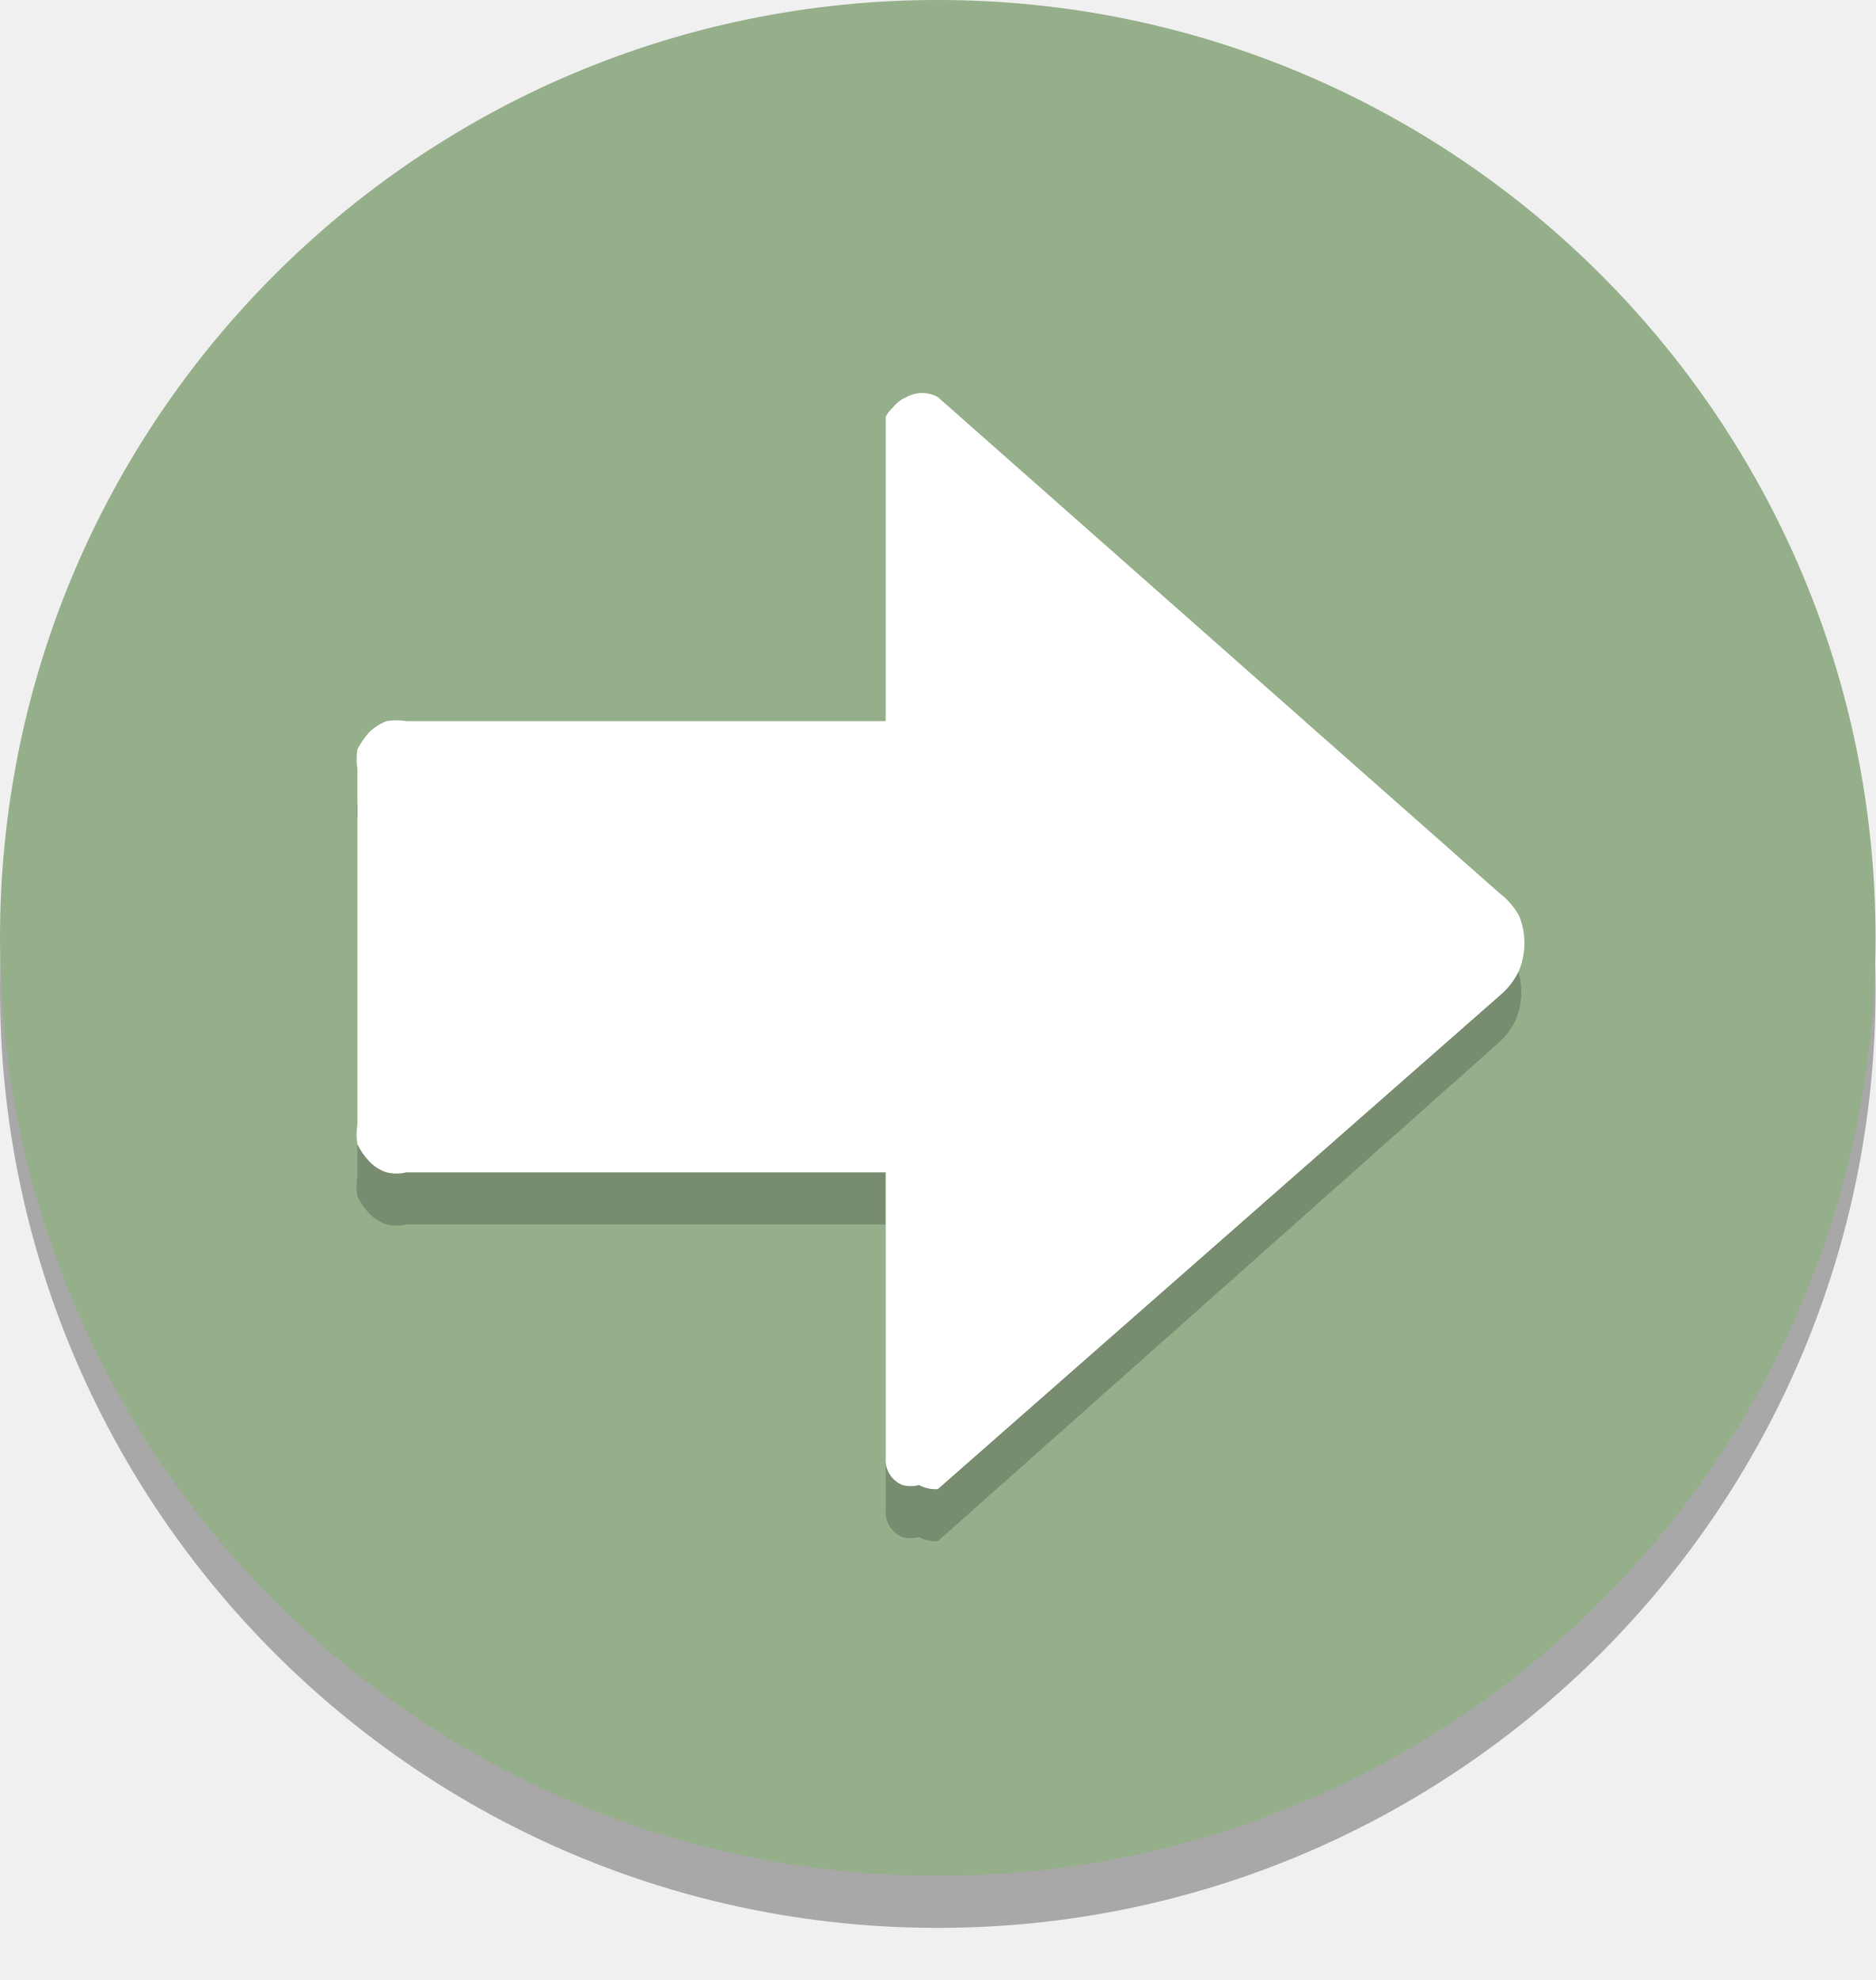
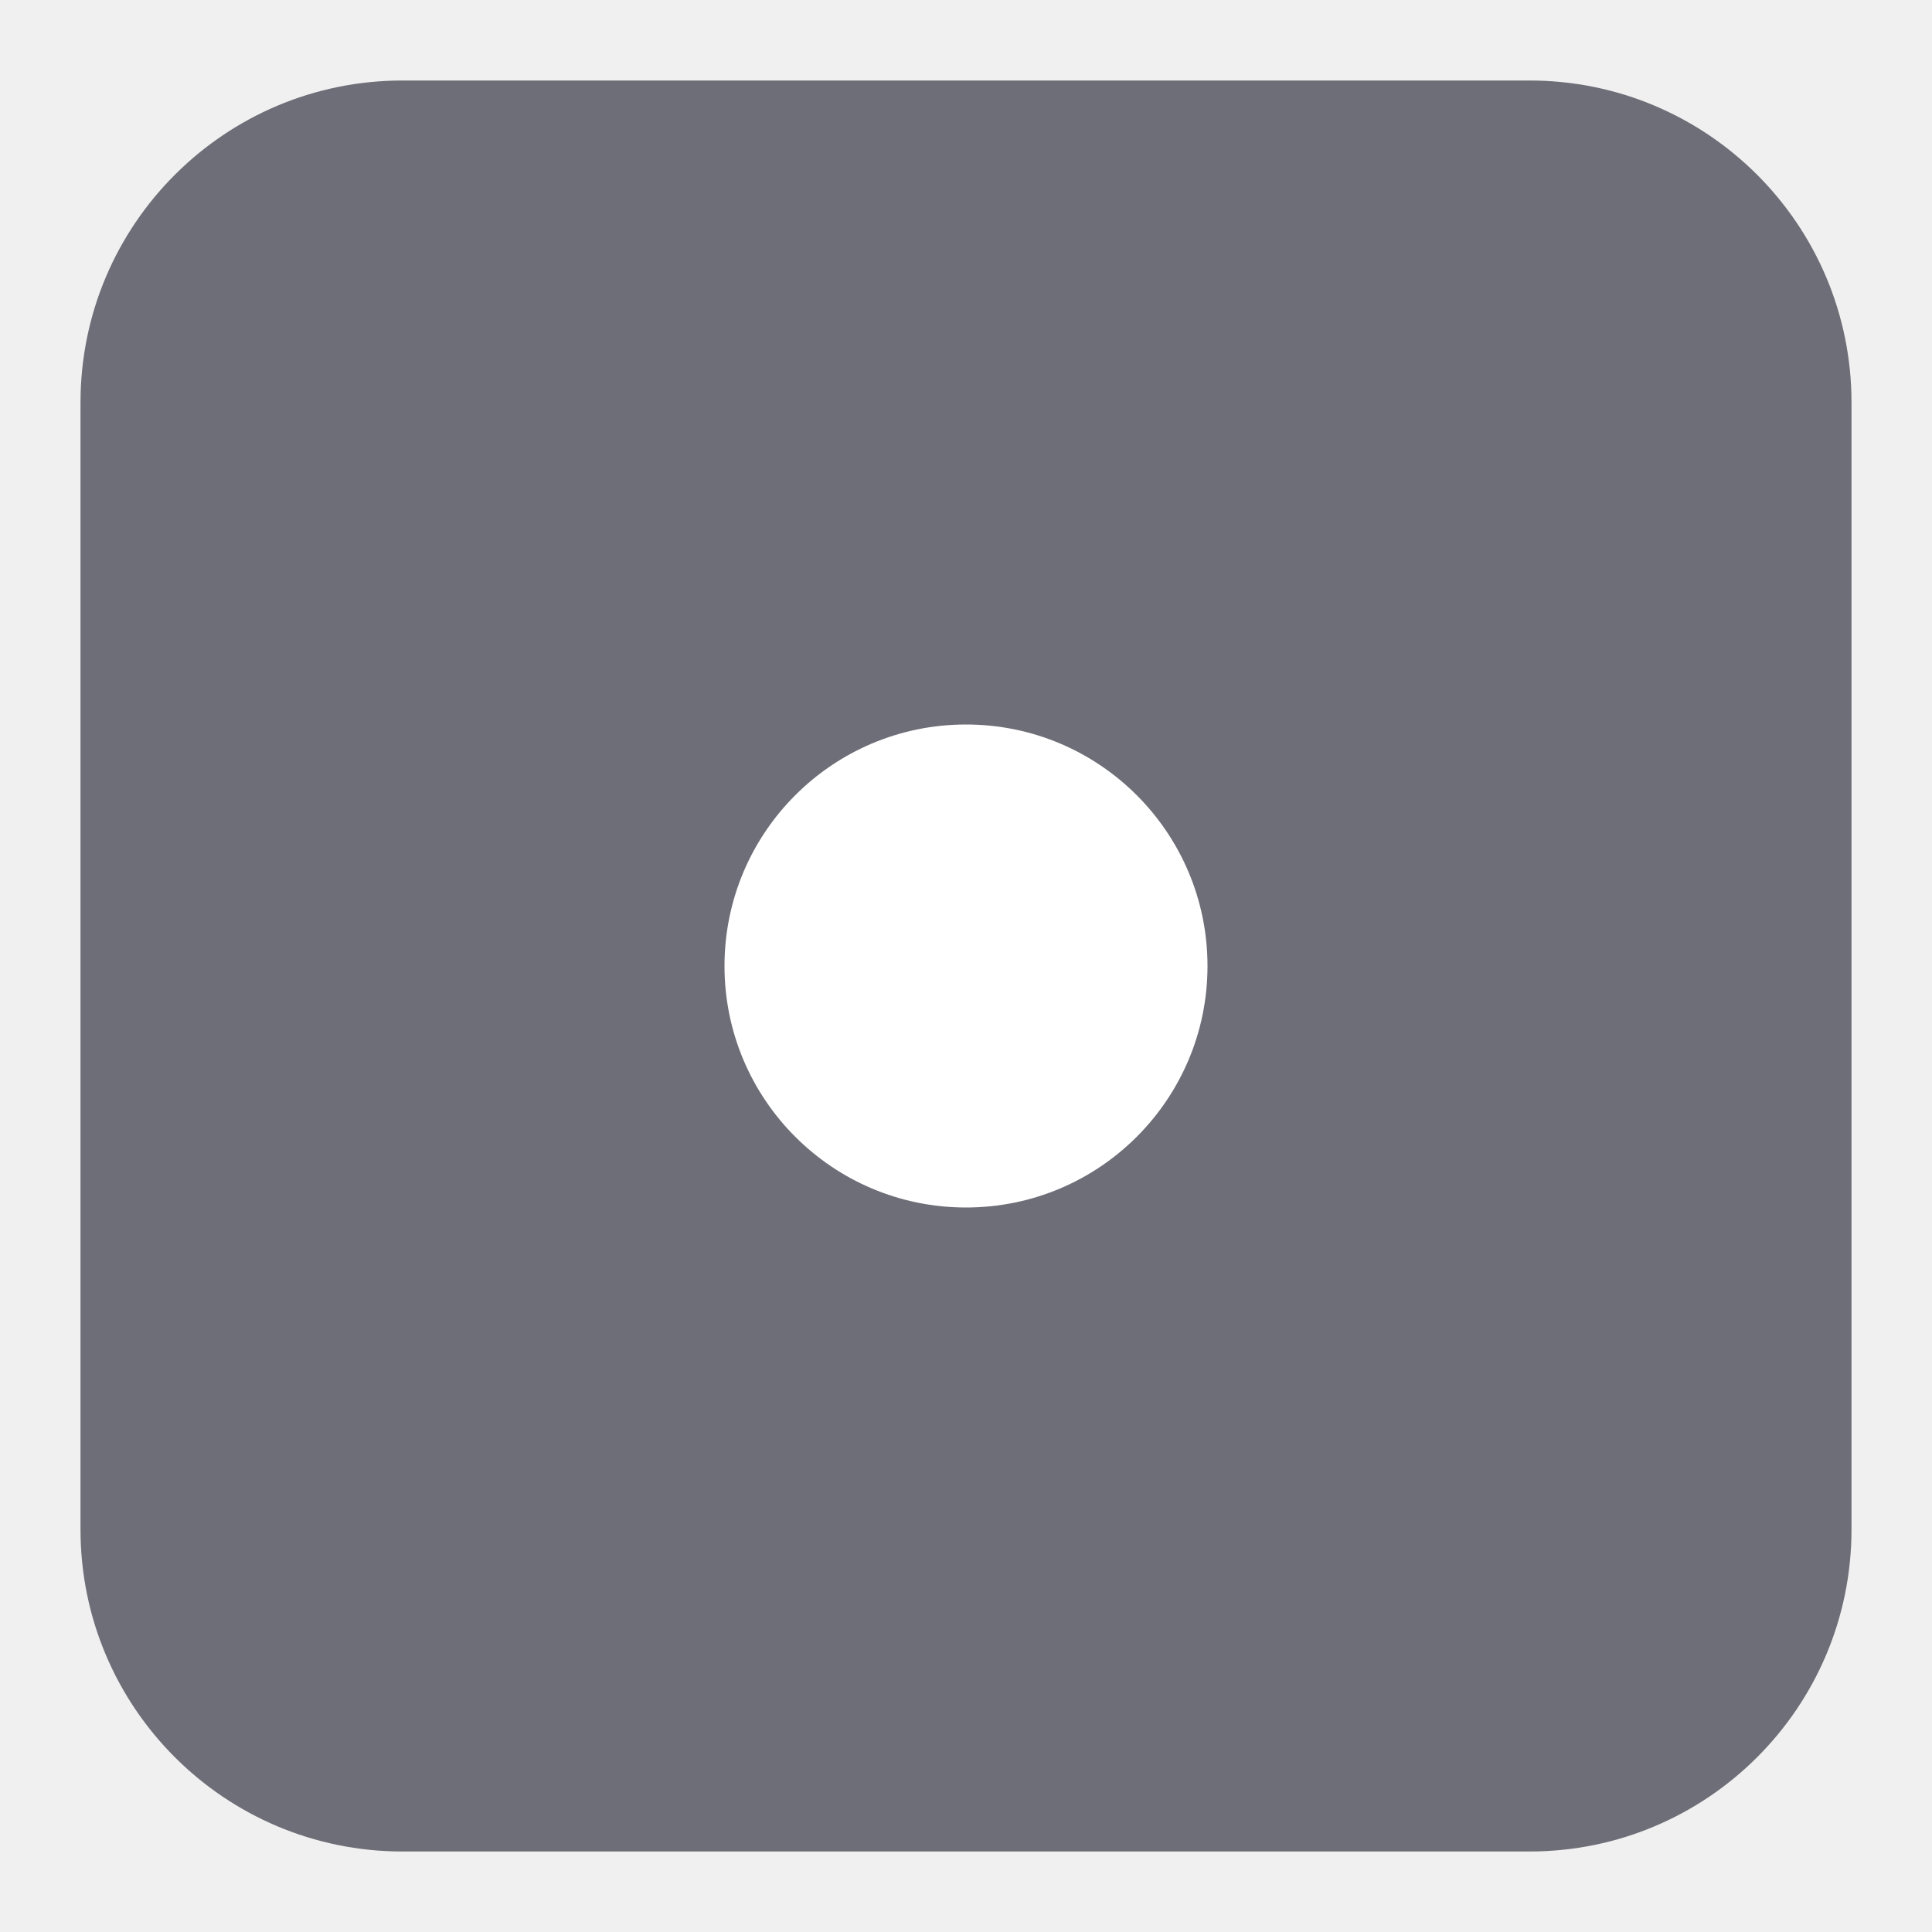
- <svg xmlns="http://www.w3.org/2000/svg" class="" width="100%" height="100%" viewBox="0 0 18 19">
-   <g id="forced">
-     <g id="fast_win">
-       <g>
-         <path class="icon-shadow" opacity="0.3" d="M9,.5a9,9,0,1,0,9,9A9,9,0,0,0,9,.5Z" />
-         <path class="icon-background" fill="#96af8b" d="M9,0a9,9,0,1,0,9,9A9,9,0,0,0,9,0Z" />
-       </g>
-     </g>
-     <g class="icon-component-shadow" opacity="0.2">
-       <path d="M14.39,9.07,9,4.31a.31.31,0,0,0-.3,0,.32.32,0,0,0-.13.1.29.29,0,0,0,0,.16V7.42H3.9a.58.58,0,0,0-.19,0,.5.5,0,0,0-.17.11.91.91,0,0,0-.11.16.63.63,0,0,0,0,.19v3.41a.58.58,0,0,0,0,.19.64.64,0,0,0,.11.16.39.39,0,0,0,.17.11.41.41,0,0,0,.19,0H8.5v2.74a.26.26,0,0,0,.16.26.3.3,0,0,0,.16,0A.34.34,0,0,0,9,14.79L14.39,10a.69.69,0,0,0,.16-.22.7.7,0,0,0,0-.52A.69.69,0,0,0,14.39,9.07Z" />
-     </g>
-     <path class="icon-component" fill="#fff" d="M14.39,8.57,9,3.81a.31.31,0,0,0-.3,0,.32.32,0,0,0-.13.1A.29.29,0,0,0,8.5,4V6.92H3.9a.58.58,0,0,0-.19,0,.5.5,0,0,0-.17.11.91.91,0,0,0-.11.16.63.63,0,0,0,0,.19v3.41a.58.58,0,0,0,0,.19.64.64,0,0,0,.11.16.39.39,0,0,0,.17.11.41.41,0,0,0,.19,0H8.5v2.74a.26.26,0,0,0,.16.26.3.3,0,0,0,.16,0A.34.34,0,0,0,9,14.29l5.42-4.76a.69.69,0,0,0,.16-.22.7.7,0,0,0,0-.52A.69.69,0,0,0,14.39,8.57Z" />
-   </g>
+ <svg xmlns="http://www.w3.org/2000/svg" width="100%" height="100%" viewBox="0 0 24 24" role="img" aria-label="Forced move">
+   <rect x="1" y="1" width="22" height="22" rx="4" ry="4" fill="#6E6E78" />
+   <circle cx="12" cy="12" r="3" fill="#FFFFFF" />
</svg>
